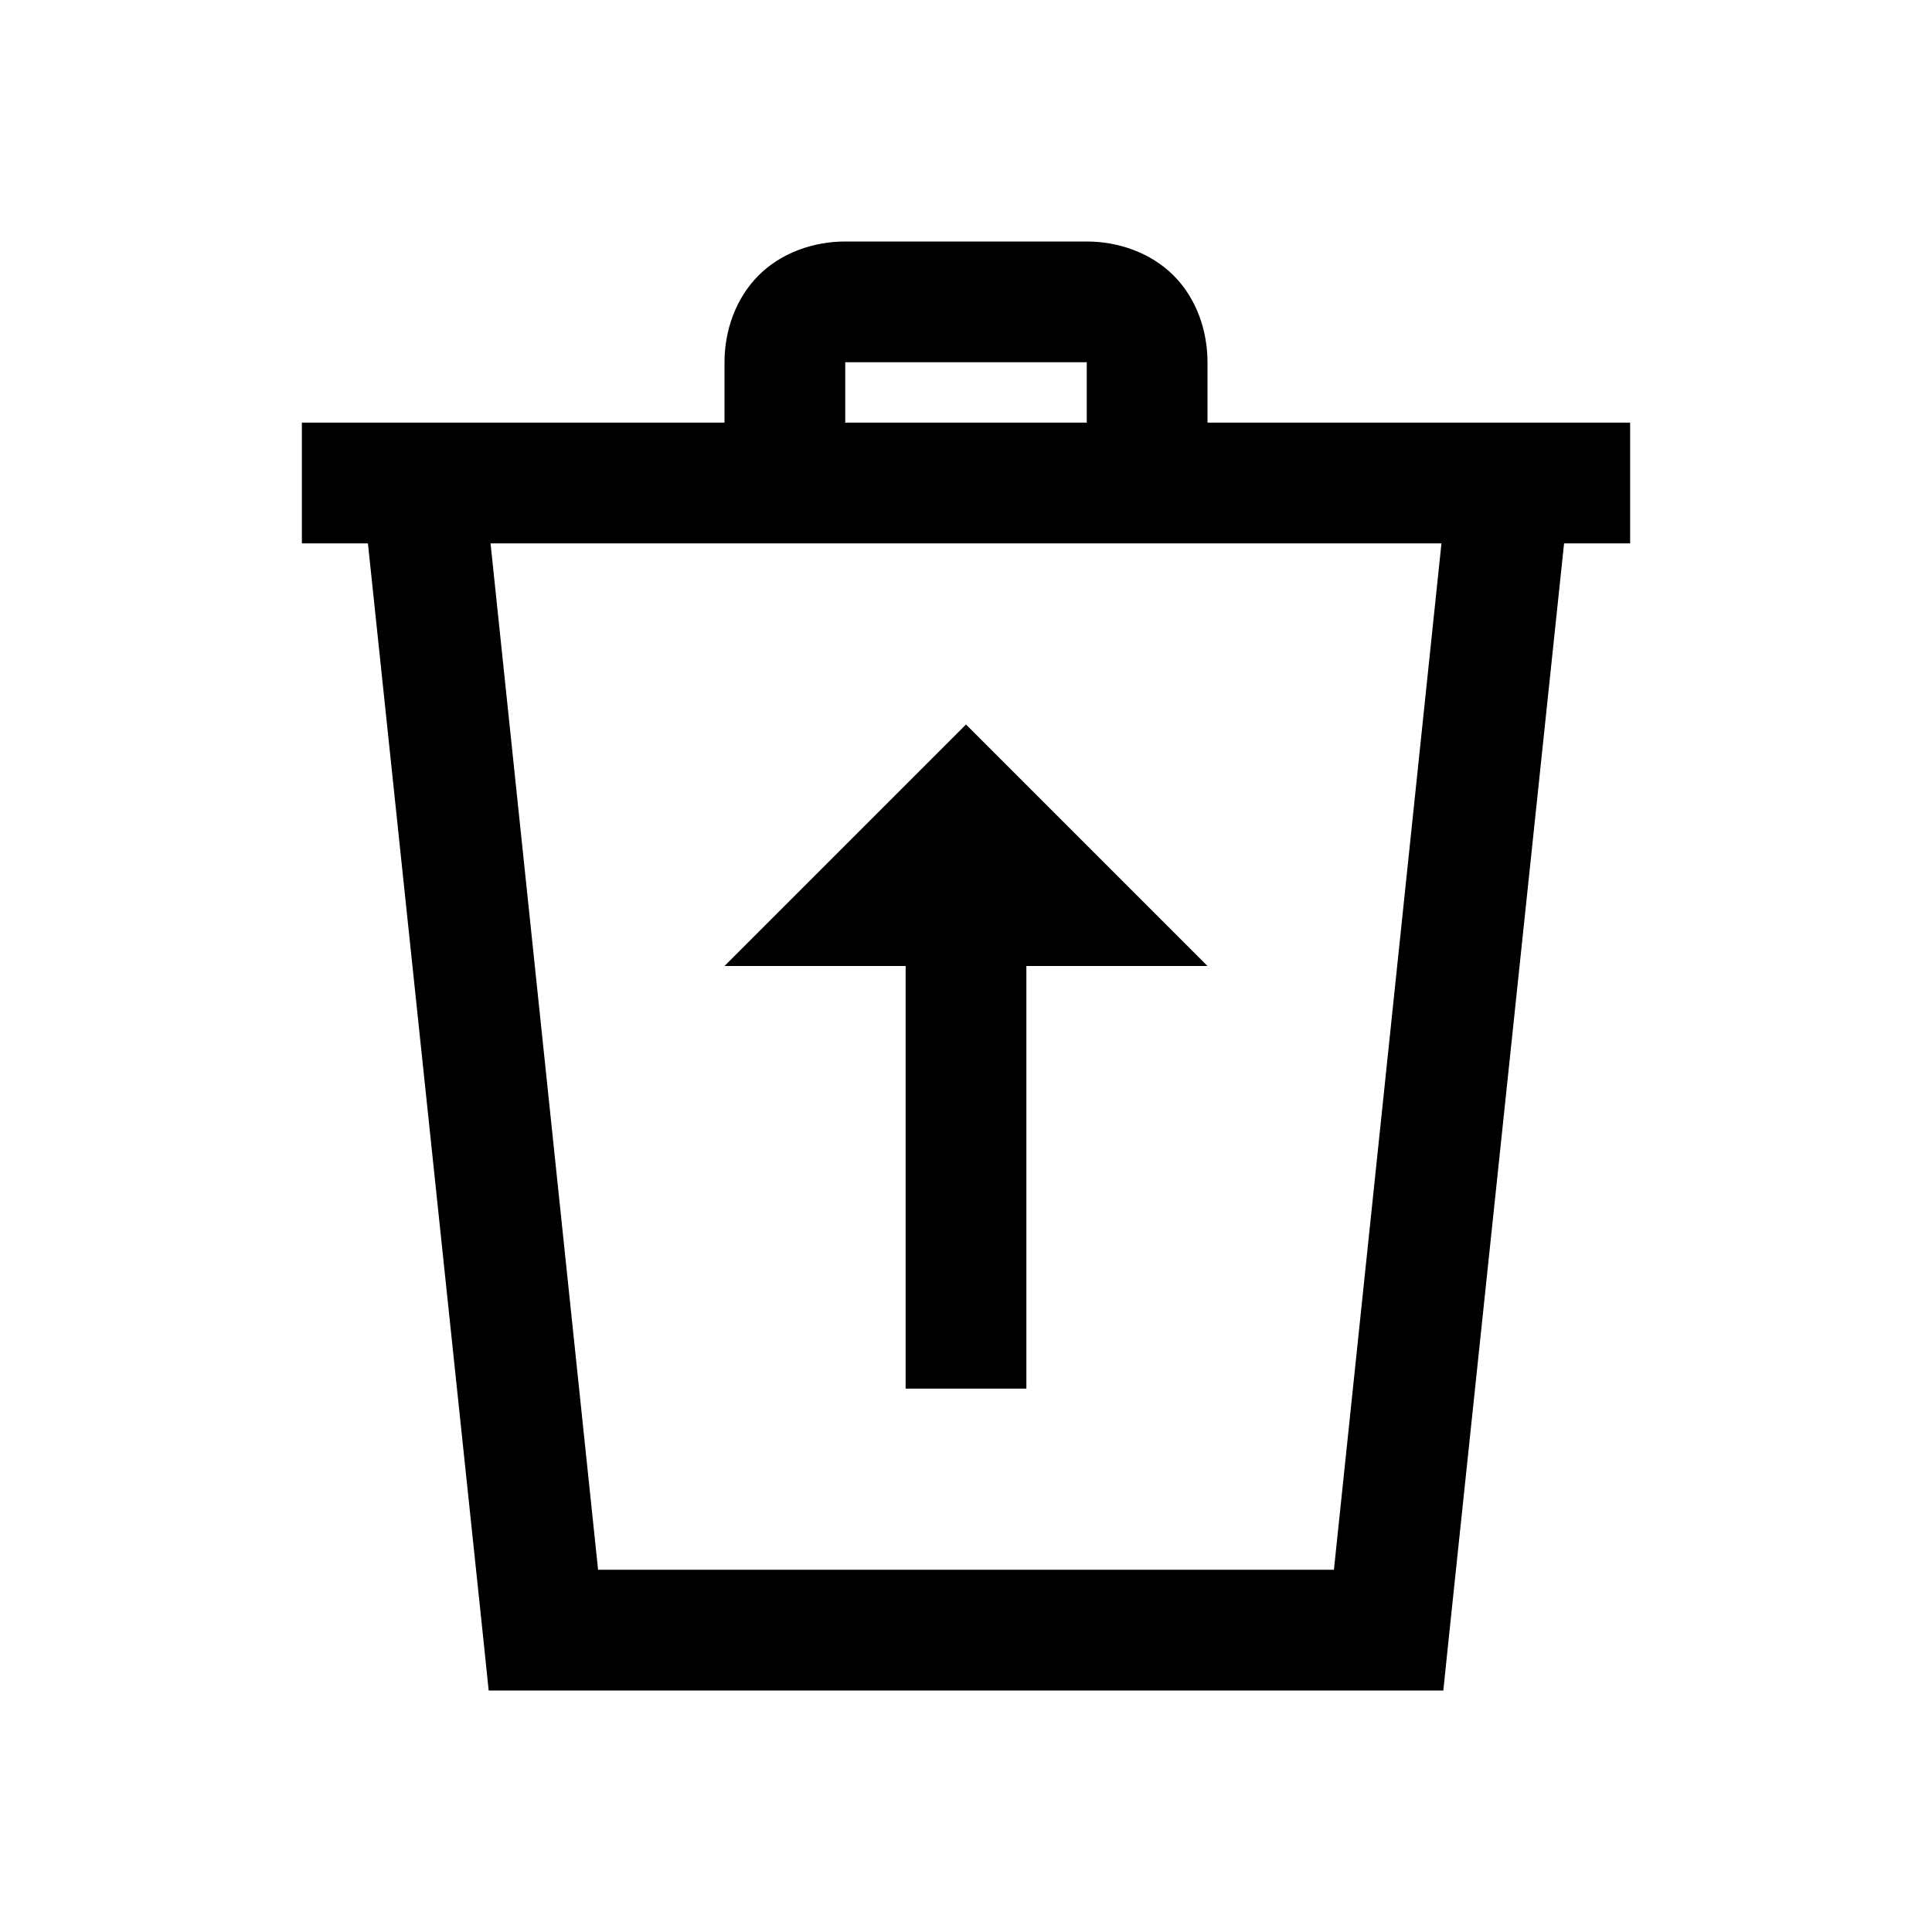
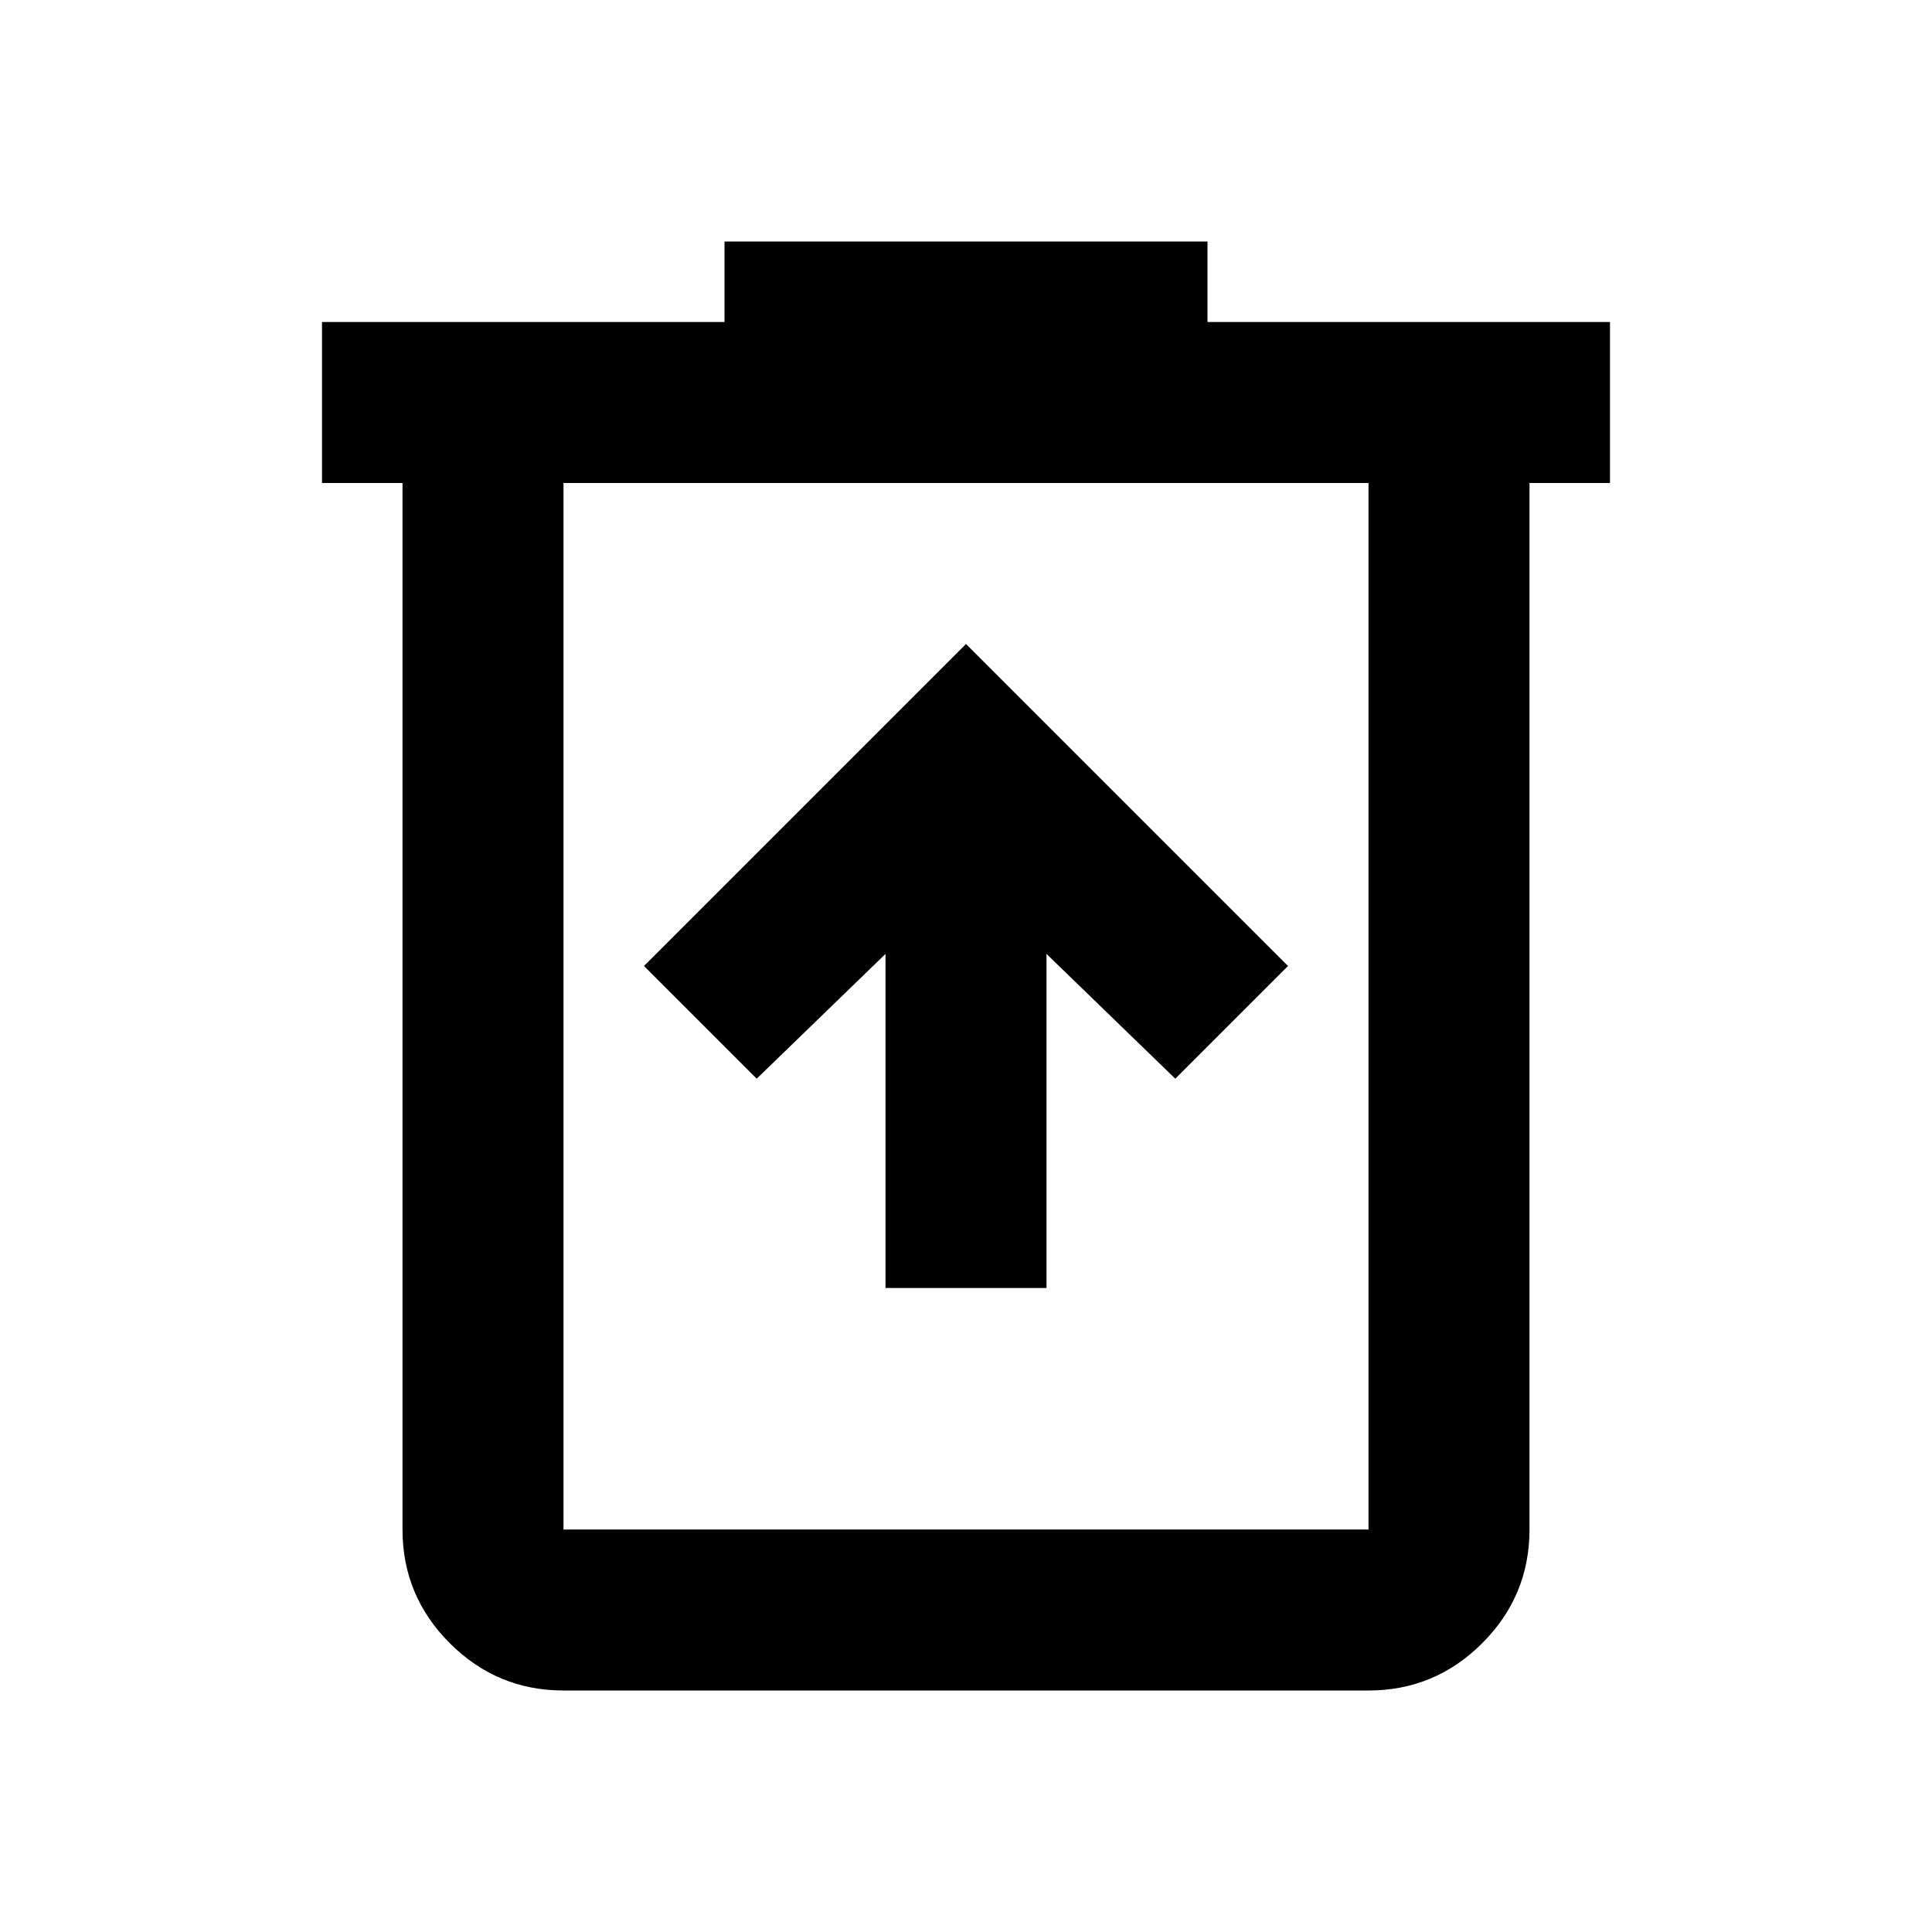
- <svg xmlns="http://www.w3.org/2000/svg" width="32" height="32" viewBox="0 0 32 32">
-   <path d="M14 4c-.523 0-1.059.184-1.437.563S12 5.477 12 6v1H5v2h1.094L8 27.094l.094.906h15.812l.094-.906L25.906 9H27V7h-7V6c0-.523-.183-1.059-.562-1.437C19.06 4.185 18.523 4 18 4zm0 2h4v1h-4zM8.125 9h15.75l-1.781 17H9.906zM16 12l-4 4h3v7h2v-7h3z" />
+ <svg xmlns="http://www.w3.org/2000/svg" height="24px" viewBox="0 -960 960 960" width="24px" fill="undefined">
+   <path d="M440-320h80v-166l64 62 56-56-160-160-160 160 56 56 64-62v166ZM280-120q-33 0-56.5-23.5T200-200v-520h-40v-80h200v-40h240v40h200v80h-40v520q0 33-23.5 56.5T680-120H280Zm400-600H280v520h400v-520Zm-400 0v520-520Z" />
</svg>
